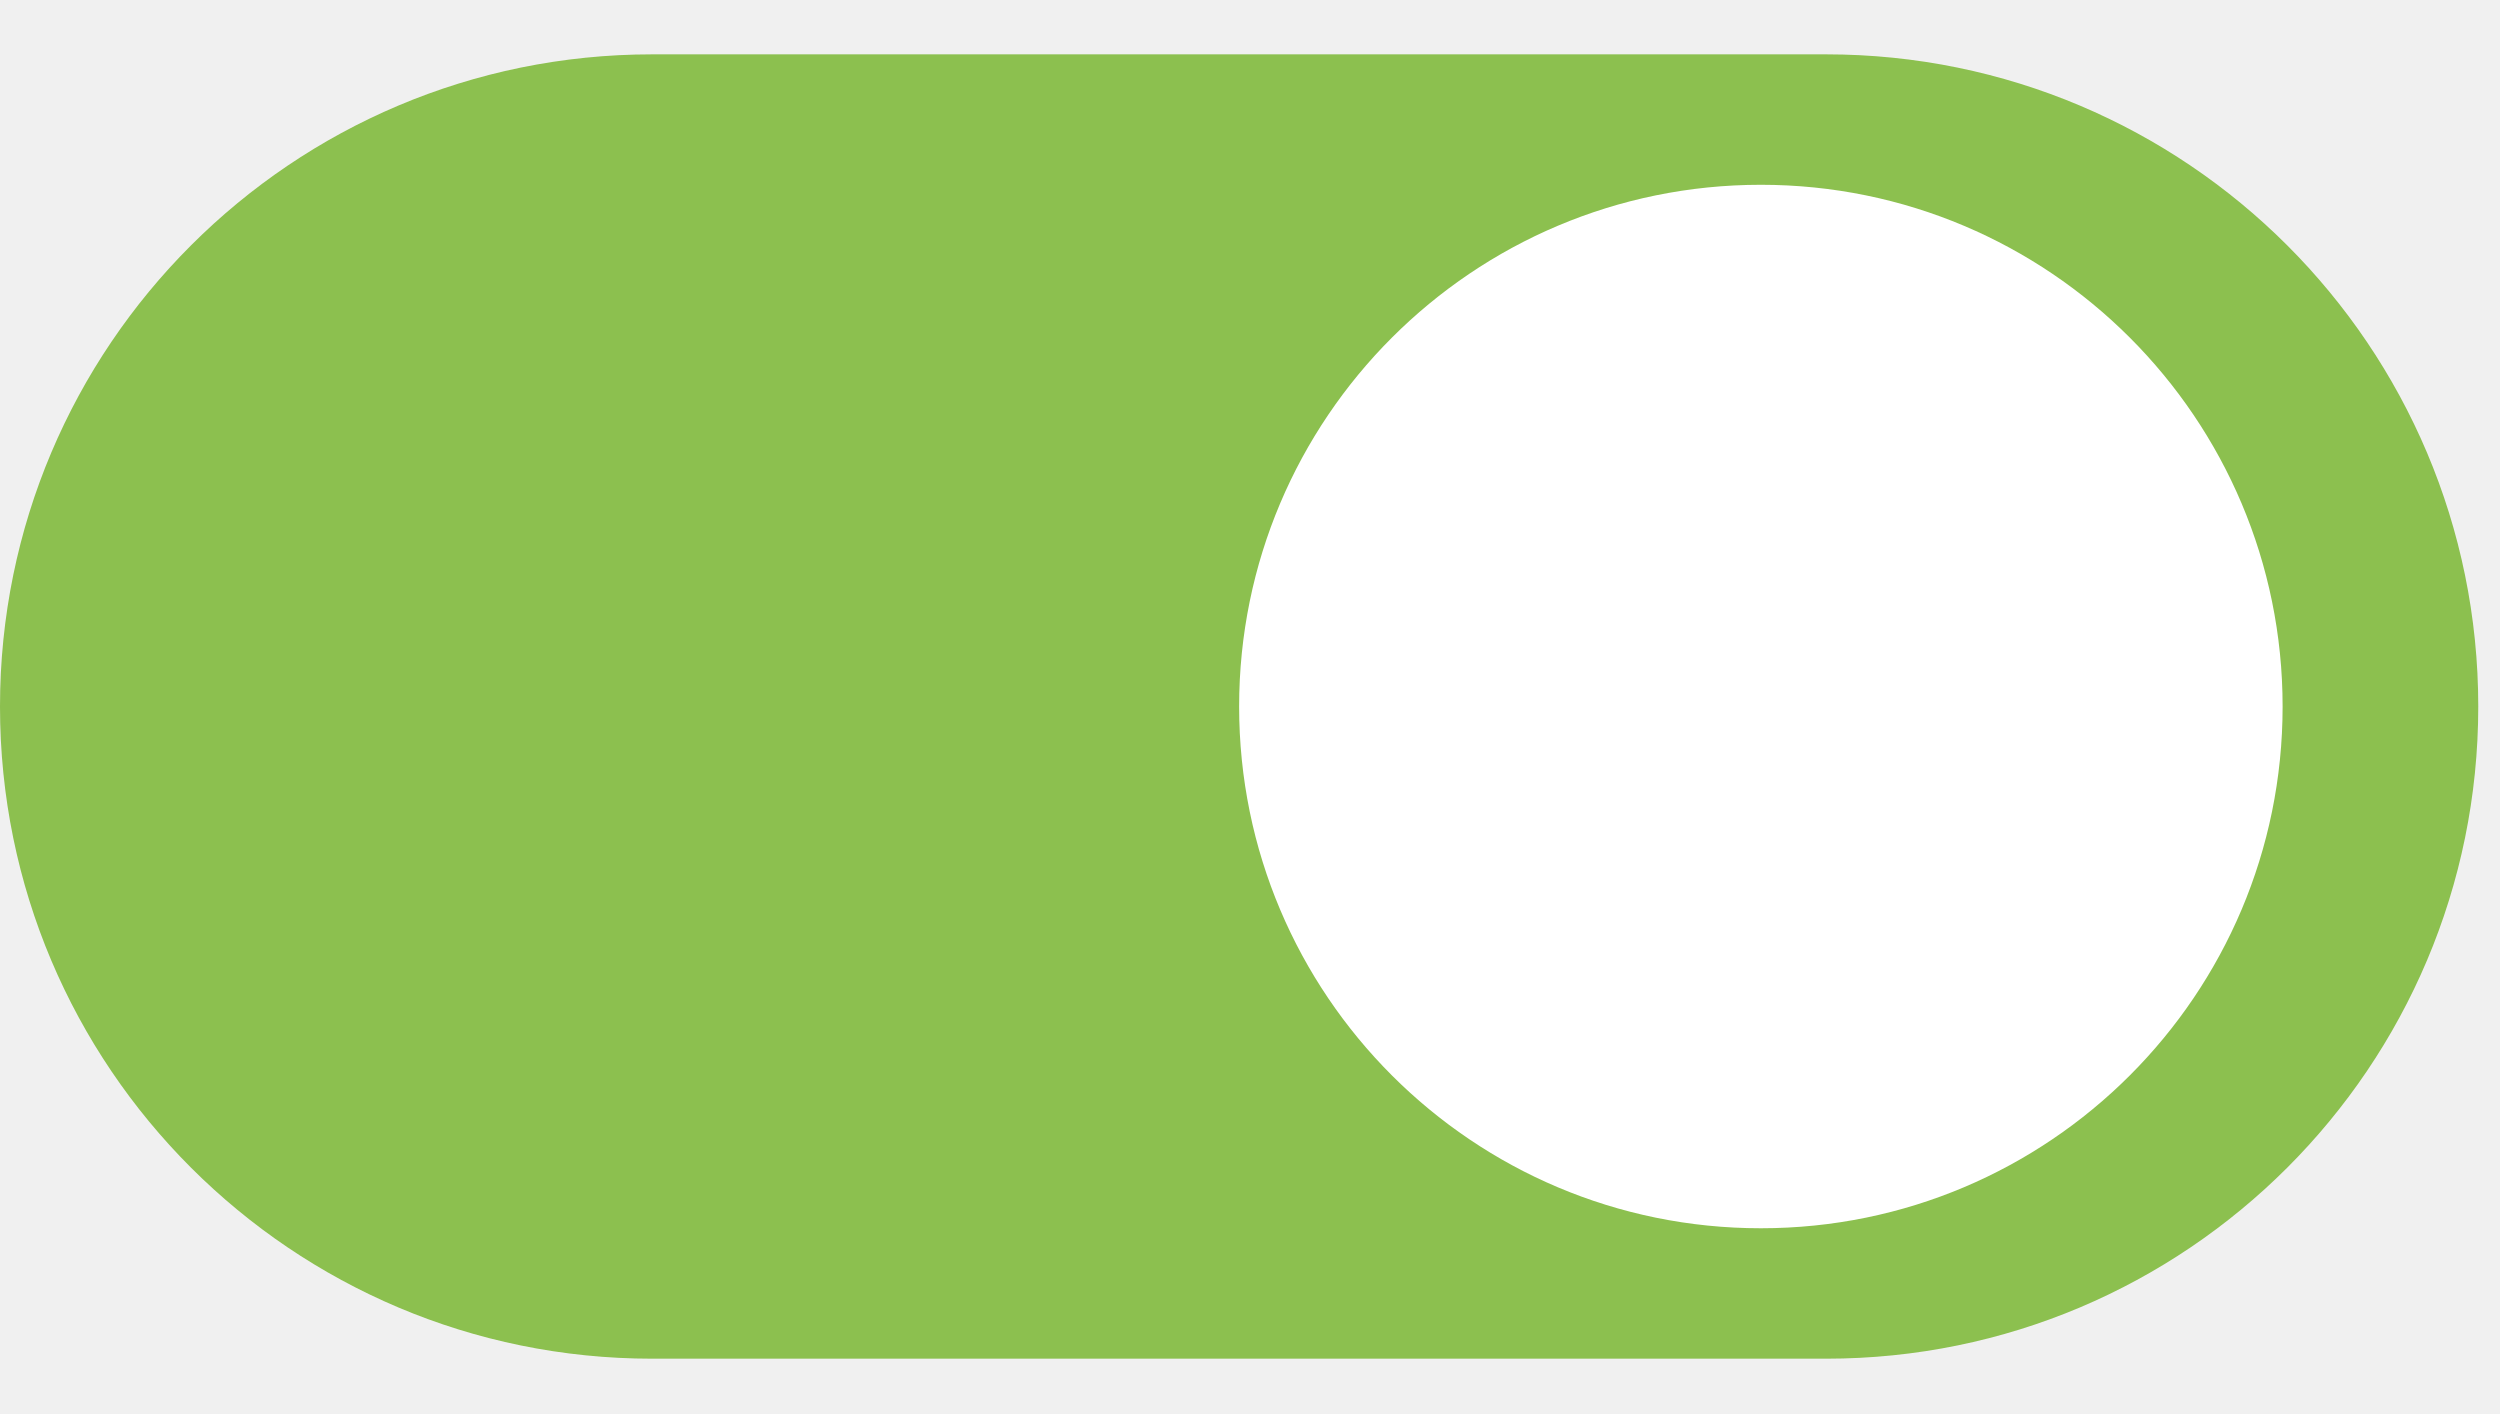
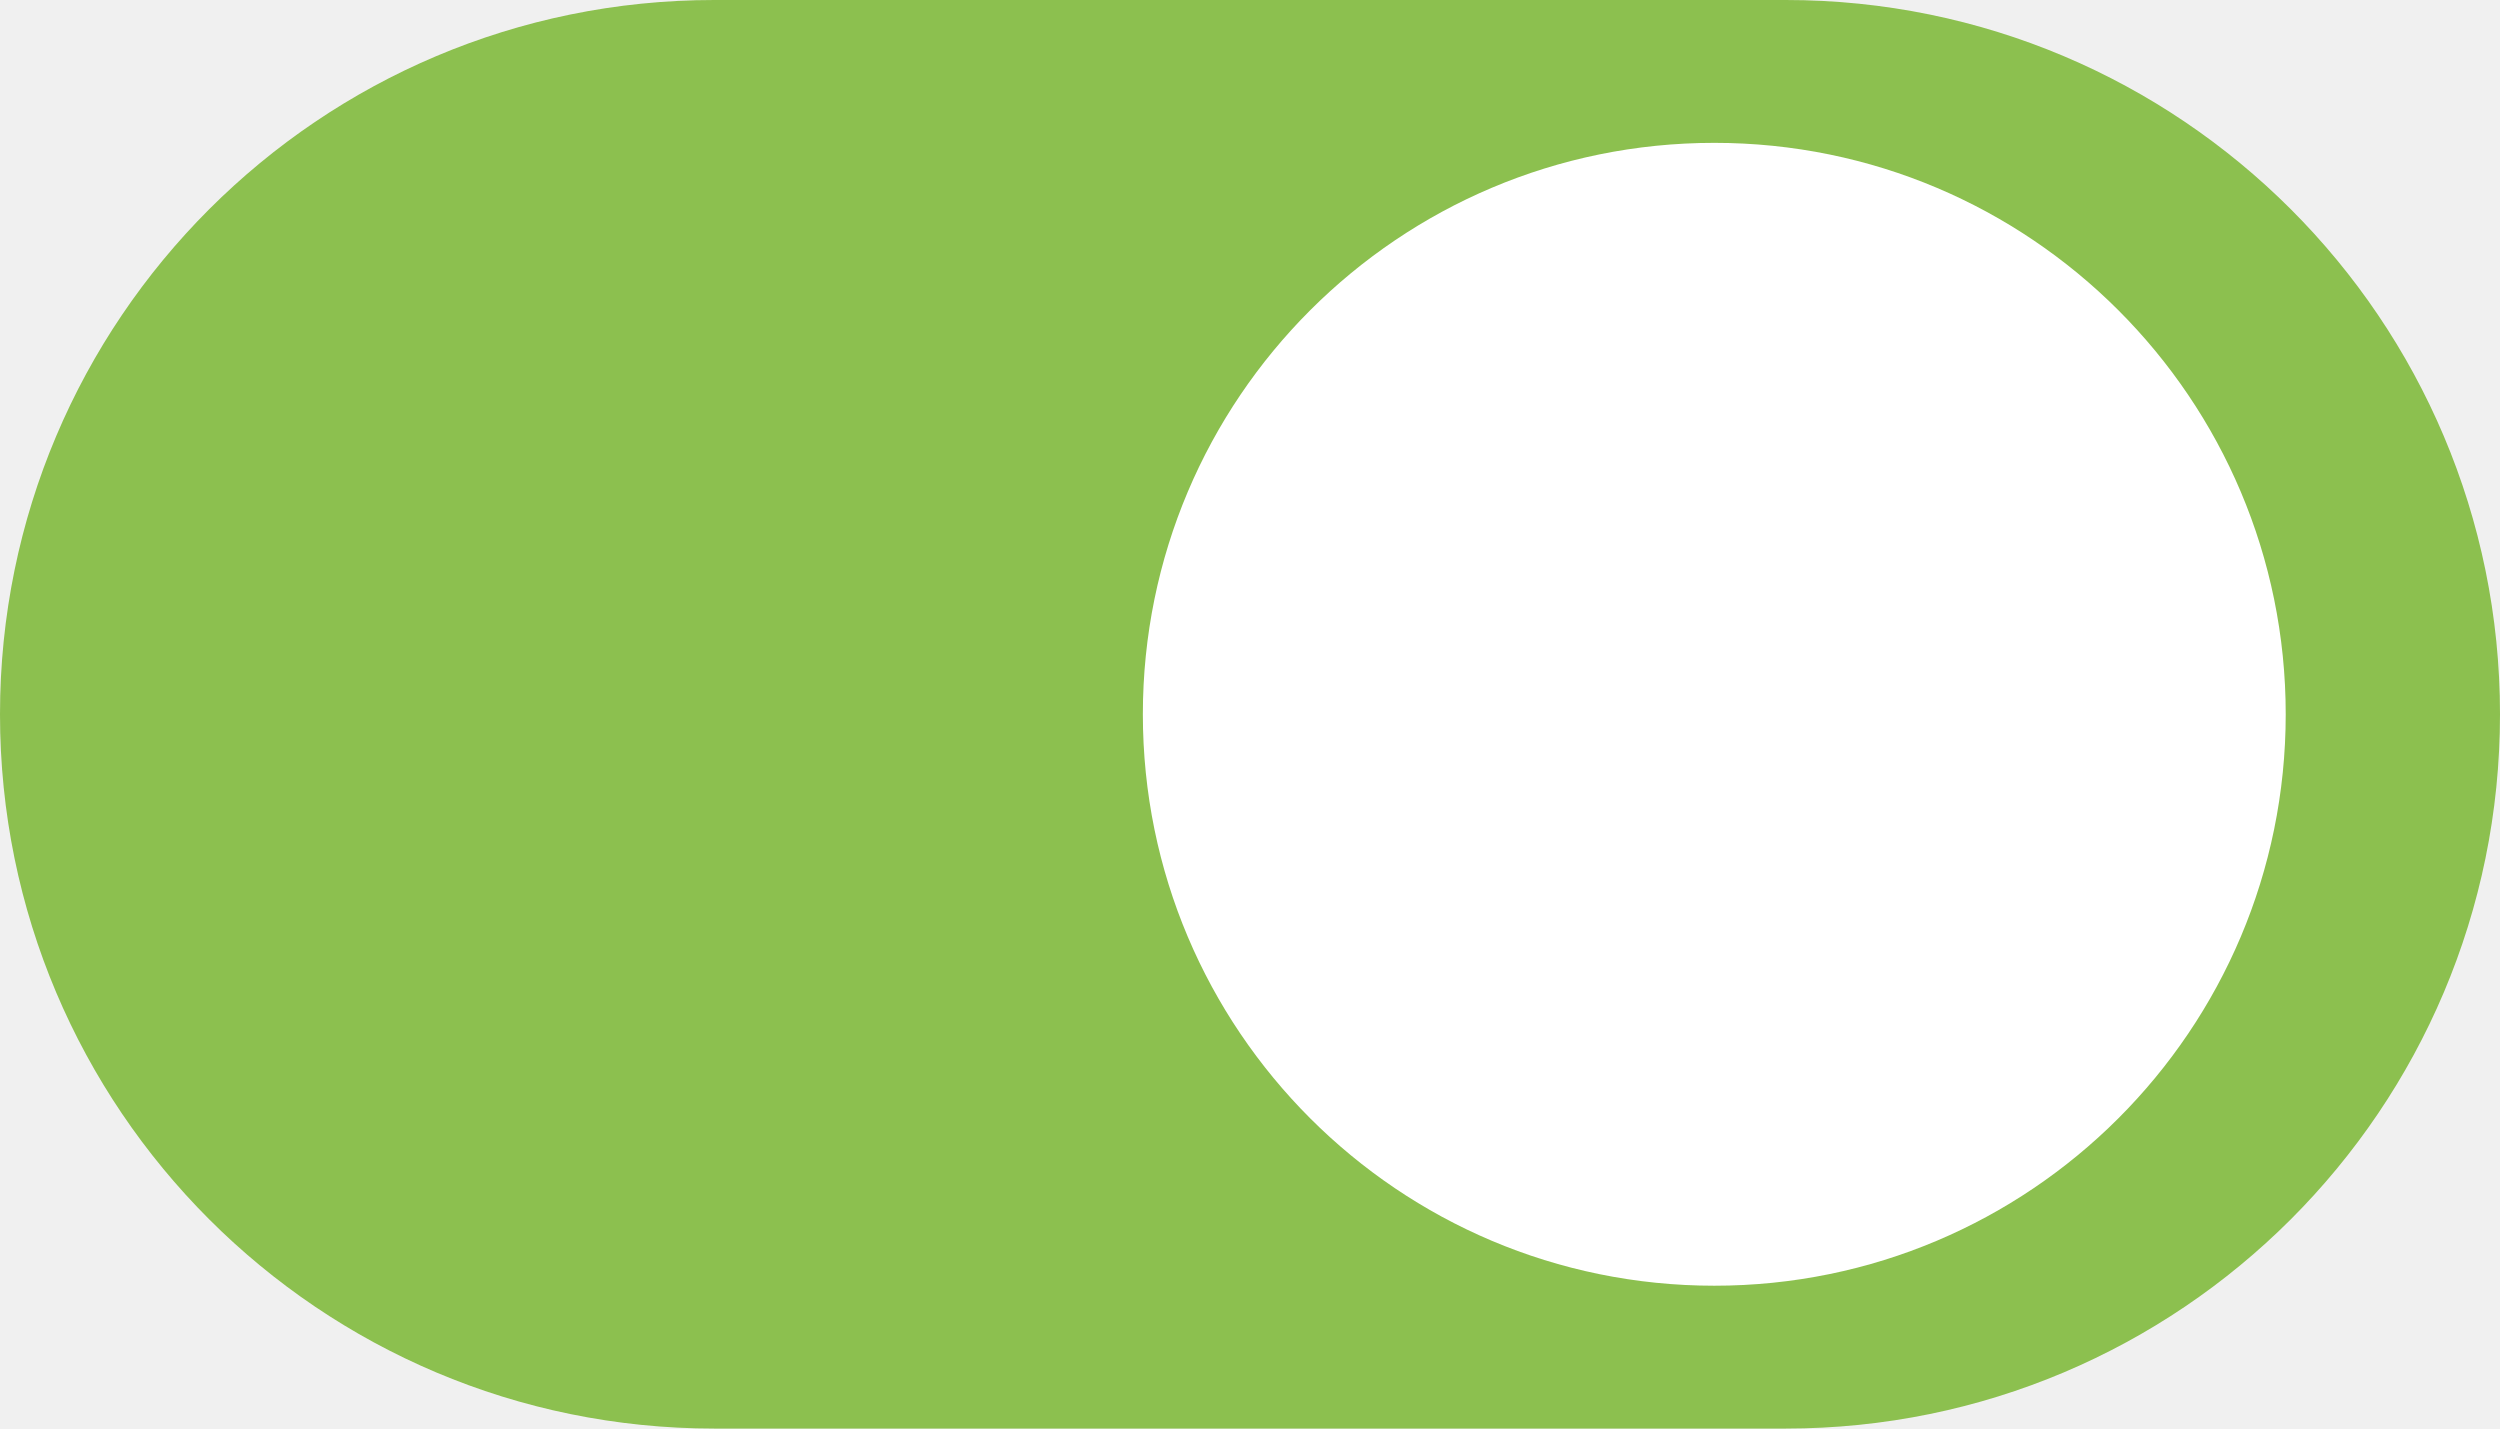
- <svg xmlns="http://www.w3.org/2000/svg" width="23" height="13" viewBox="0 0 23 13" fill="none">
-   <rect y="0.5" width="22.8" height="12" rx="6" fill="#8CC04F" />
-   <circle cx="16.2" cy="6.5" r="4.8" fill="white" />
+ <svg xmlns="http://www.w3.org/2000/svg" width="35" height="20" viewBox="0 0 35 20" fill="none">
+   <rect width="35" height="20" rx="10" fill="#8CC04F" />
+   <circle cx="24" cy="10" r="8" fill="white" />
</svg>
